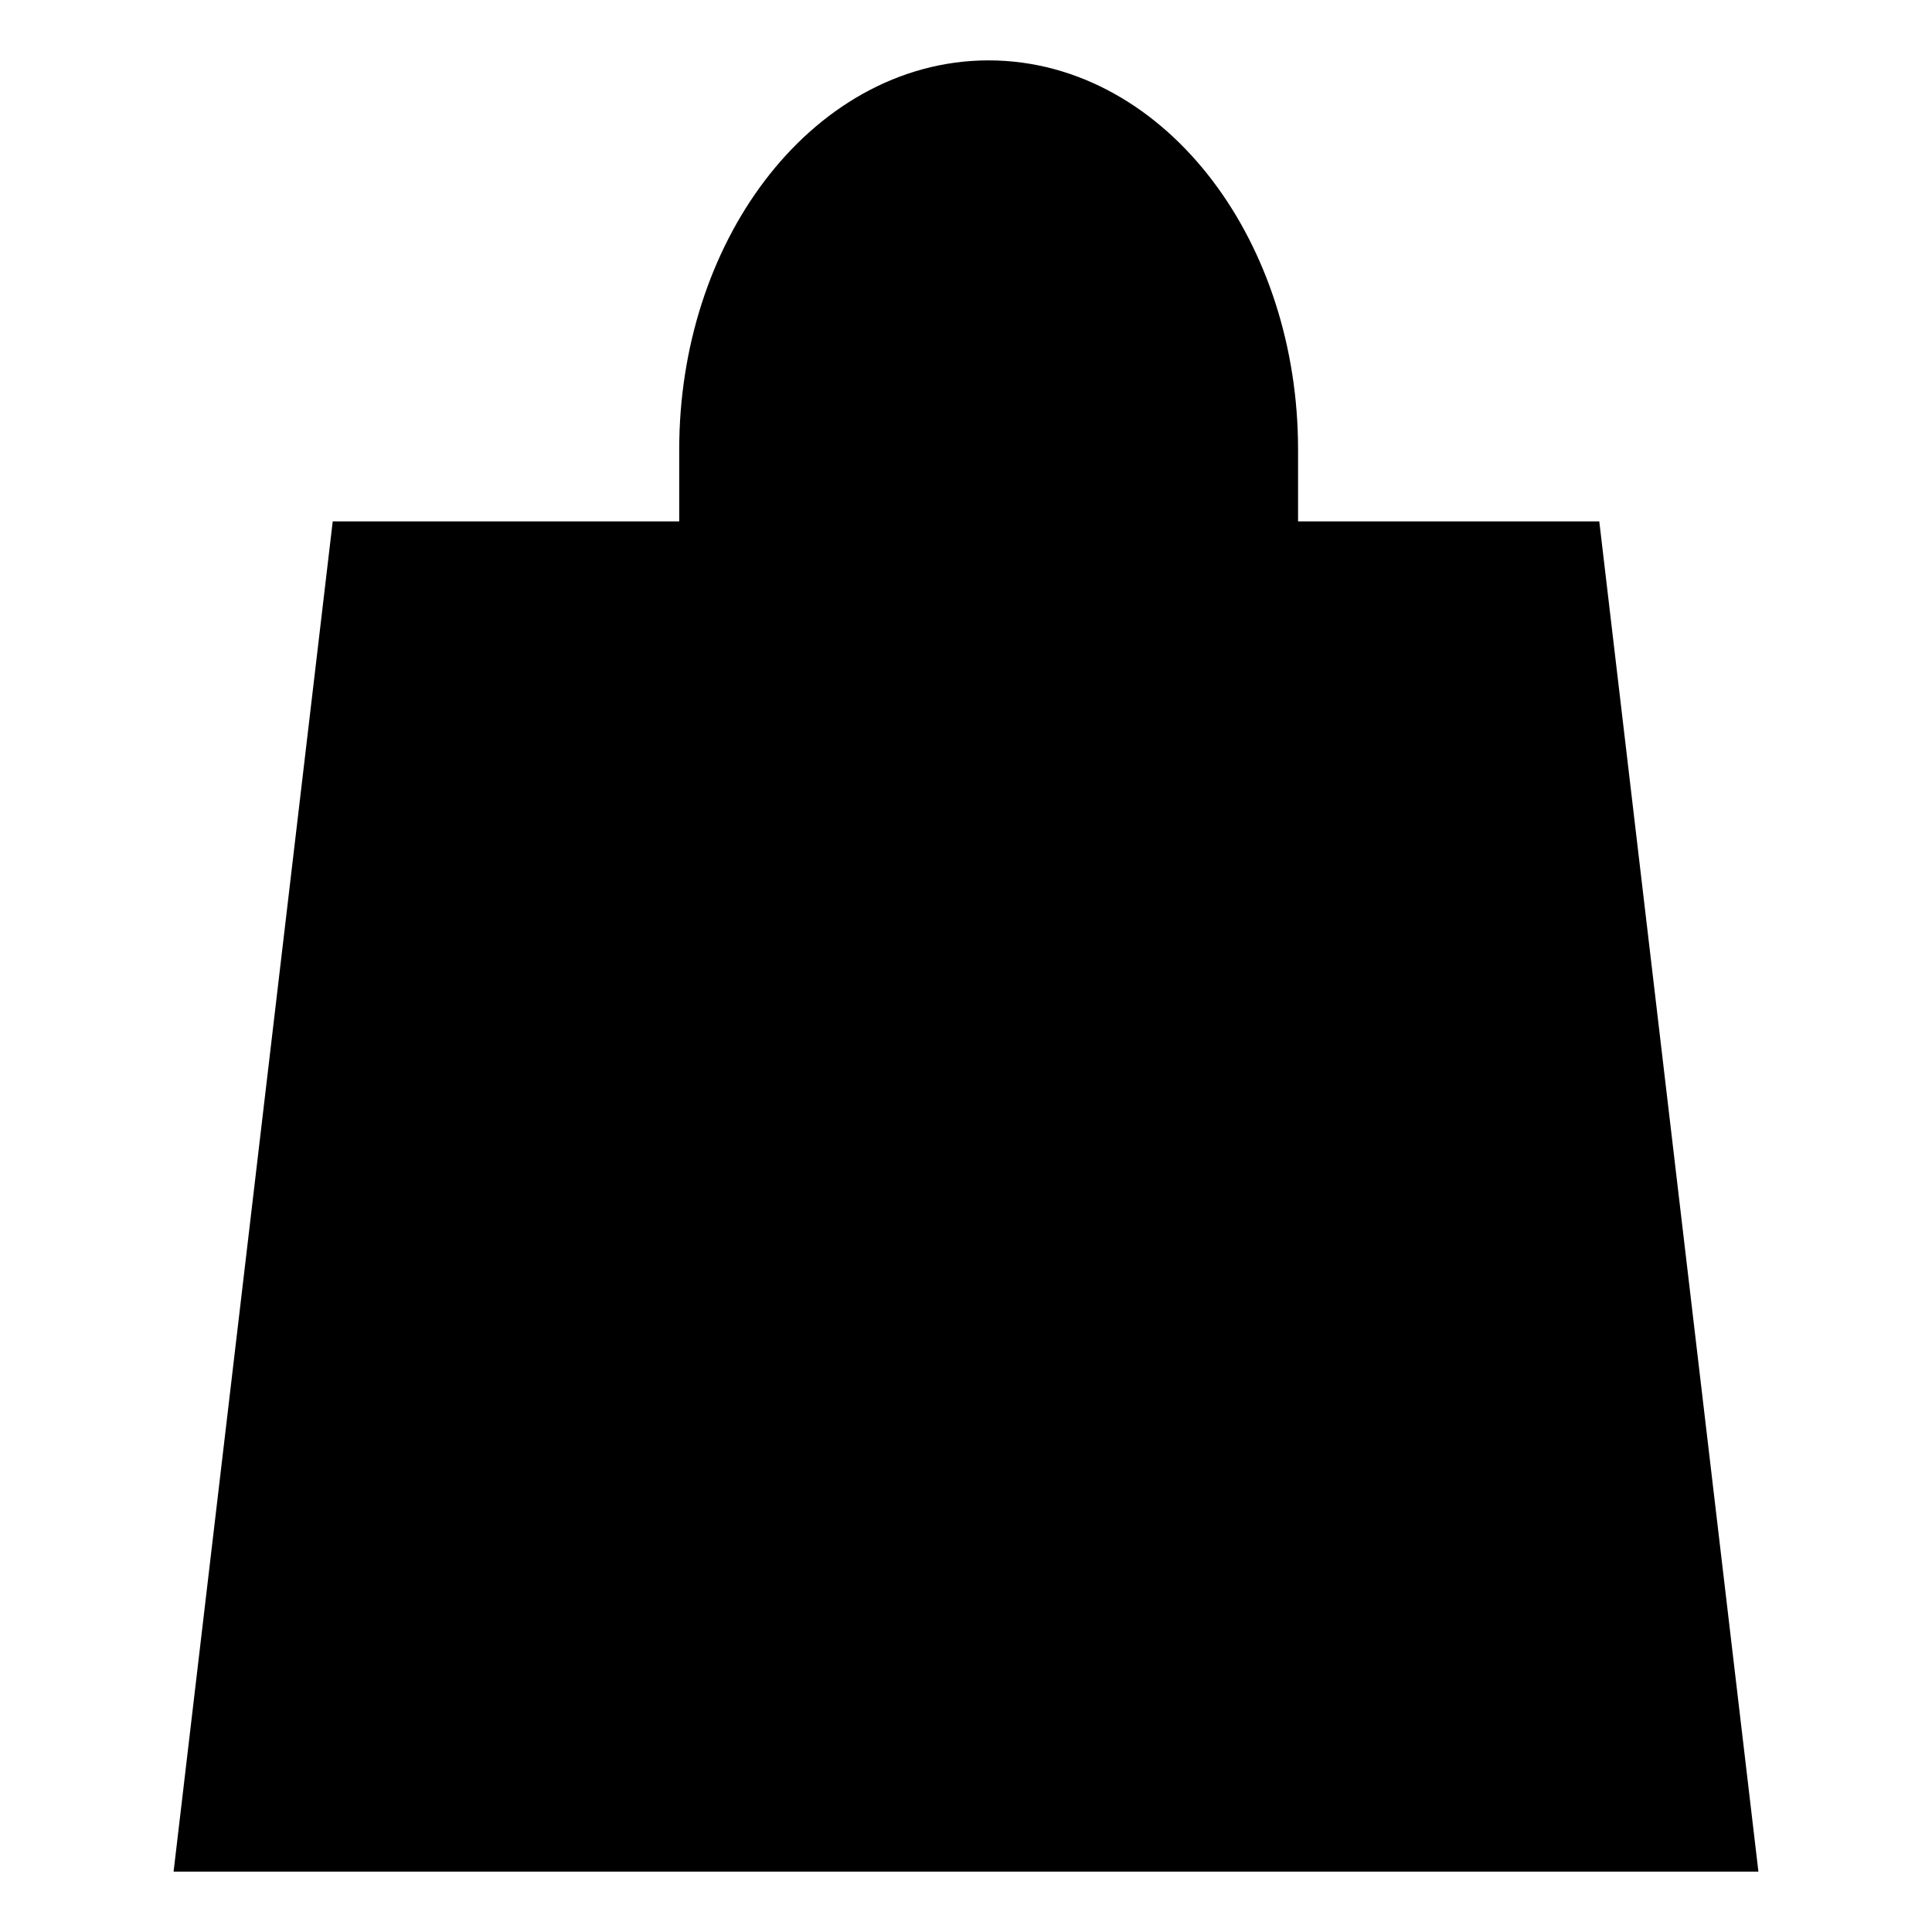
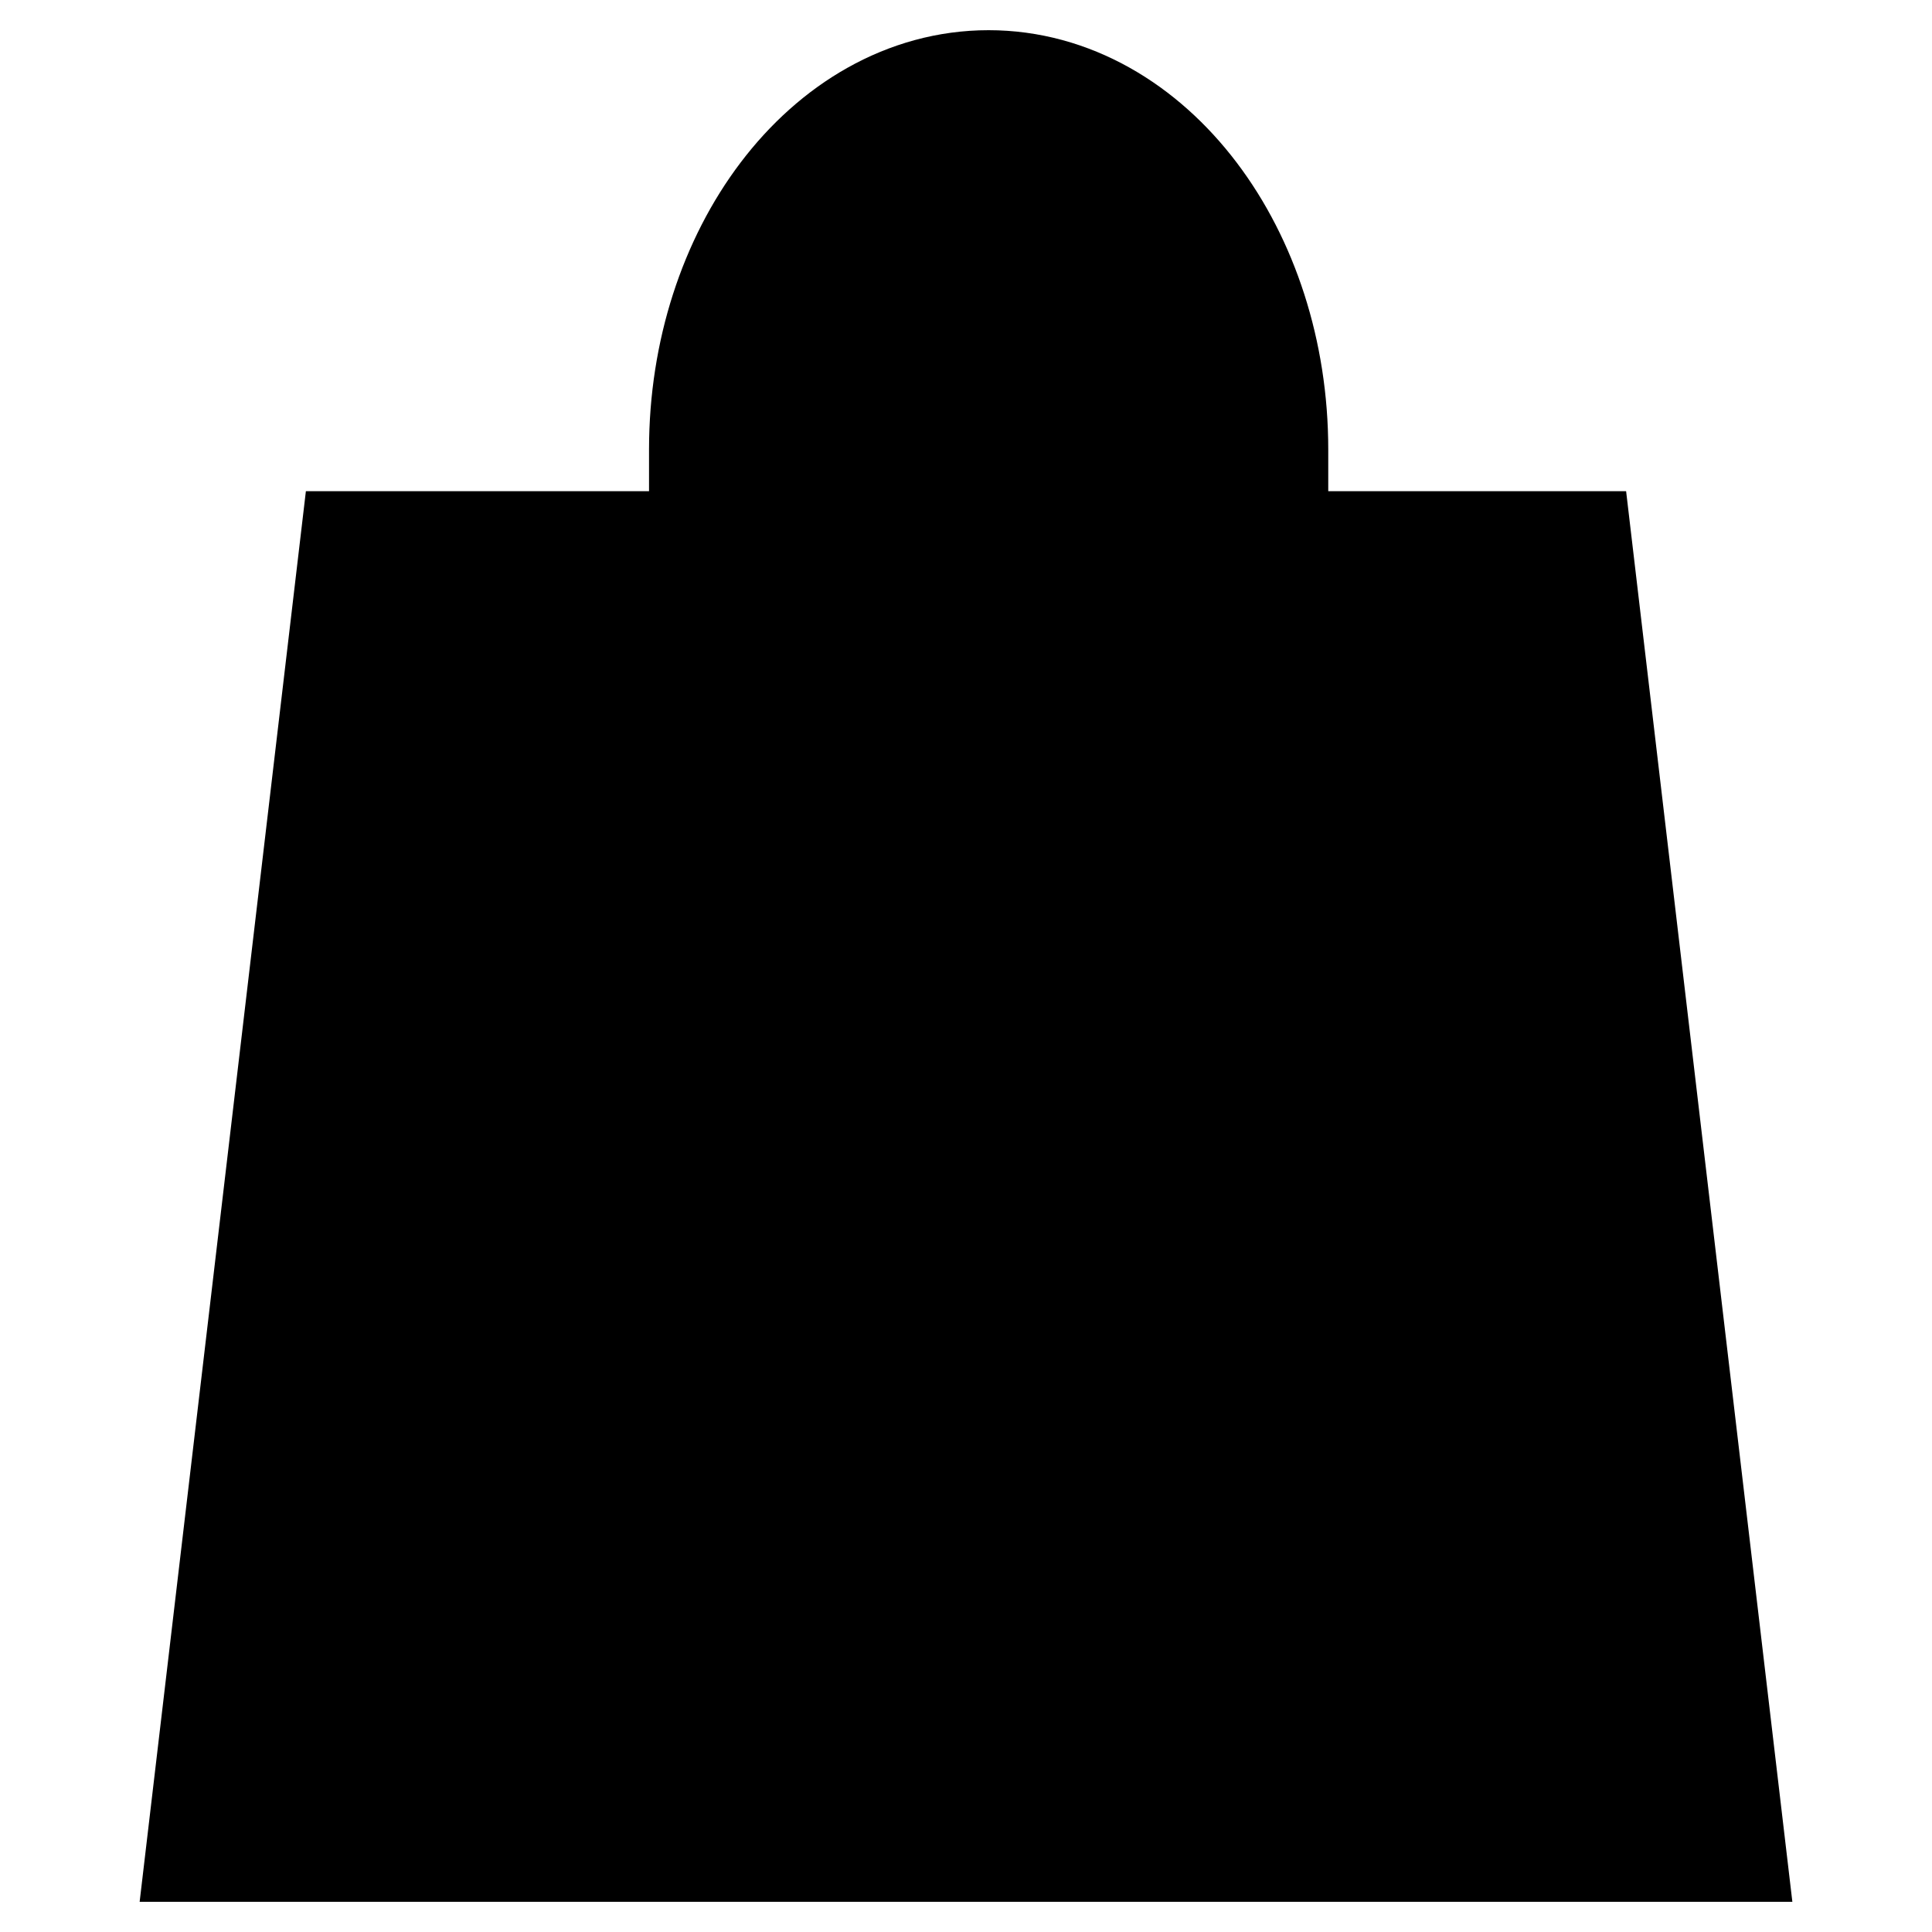
<svg xmlns="http://www.w3.org/2000/svg" viewBox="0 0 16 16">
  <g id="mpa-bag">
-     <path d="M14 15H2L3.2 4.818H12.8L14 15Z" stroke="#000000" strokewidth="1.5" strokemiterlimit="10" strokelinecap="square" />
-     <path d="M6.125 7.125V3.722C6.125 2.225 7.053 1 8.187 1C9.322 1 10.25 2.225 10.25 3.722V7.125" stroke="#000000" strokewidth="1.5" strokemiterlimit="10" strokelinecap="square" />
+     <path d="M14 15H2L3.2 4.818H12.8L14 15Z" stroke="#000000" stroke-width="1.5" stroke-miterlimit="10" stroke-linecap="square" />
+     <path d="M6.125 7.125V3.722C6.125 2.225 7.053 1 8.187 1C9.322 1 10.25 2.225 10.25 3.722V7.125" stroke="#000000" stroke-width="1.5" stroke-miterlimit="10" stroke-linecap="square" />
  </g>
</svg>
